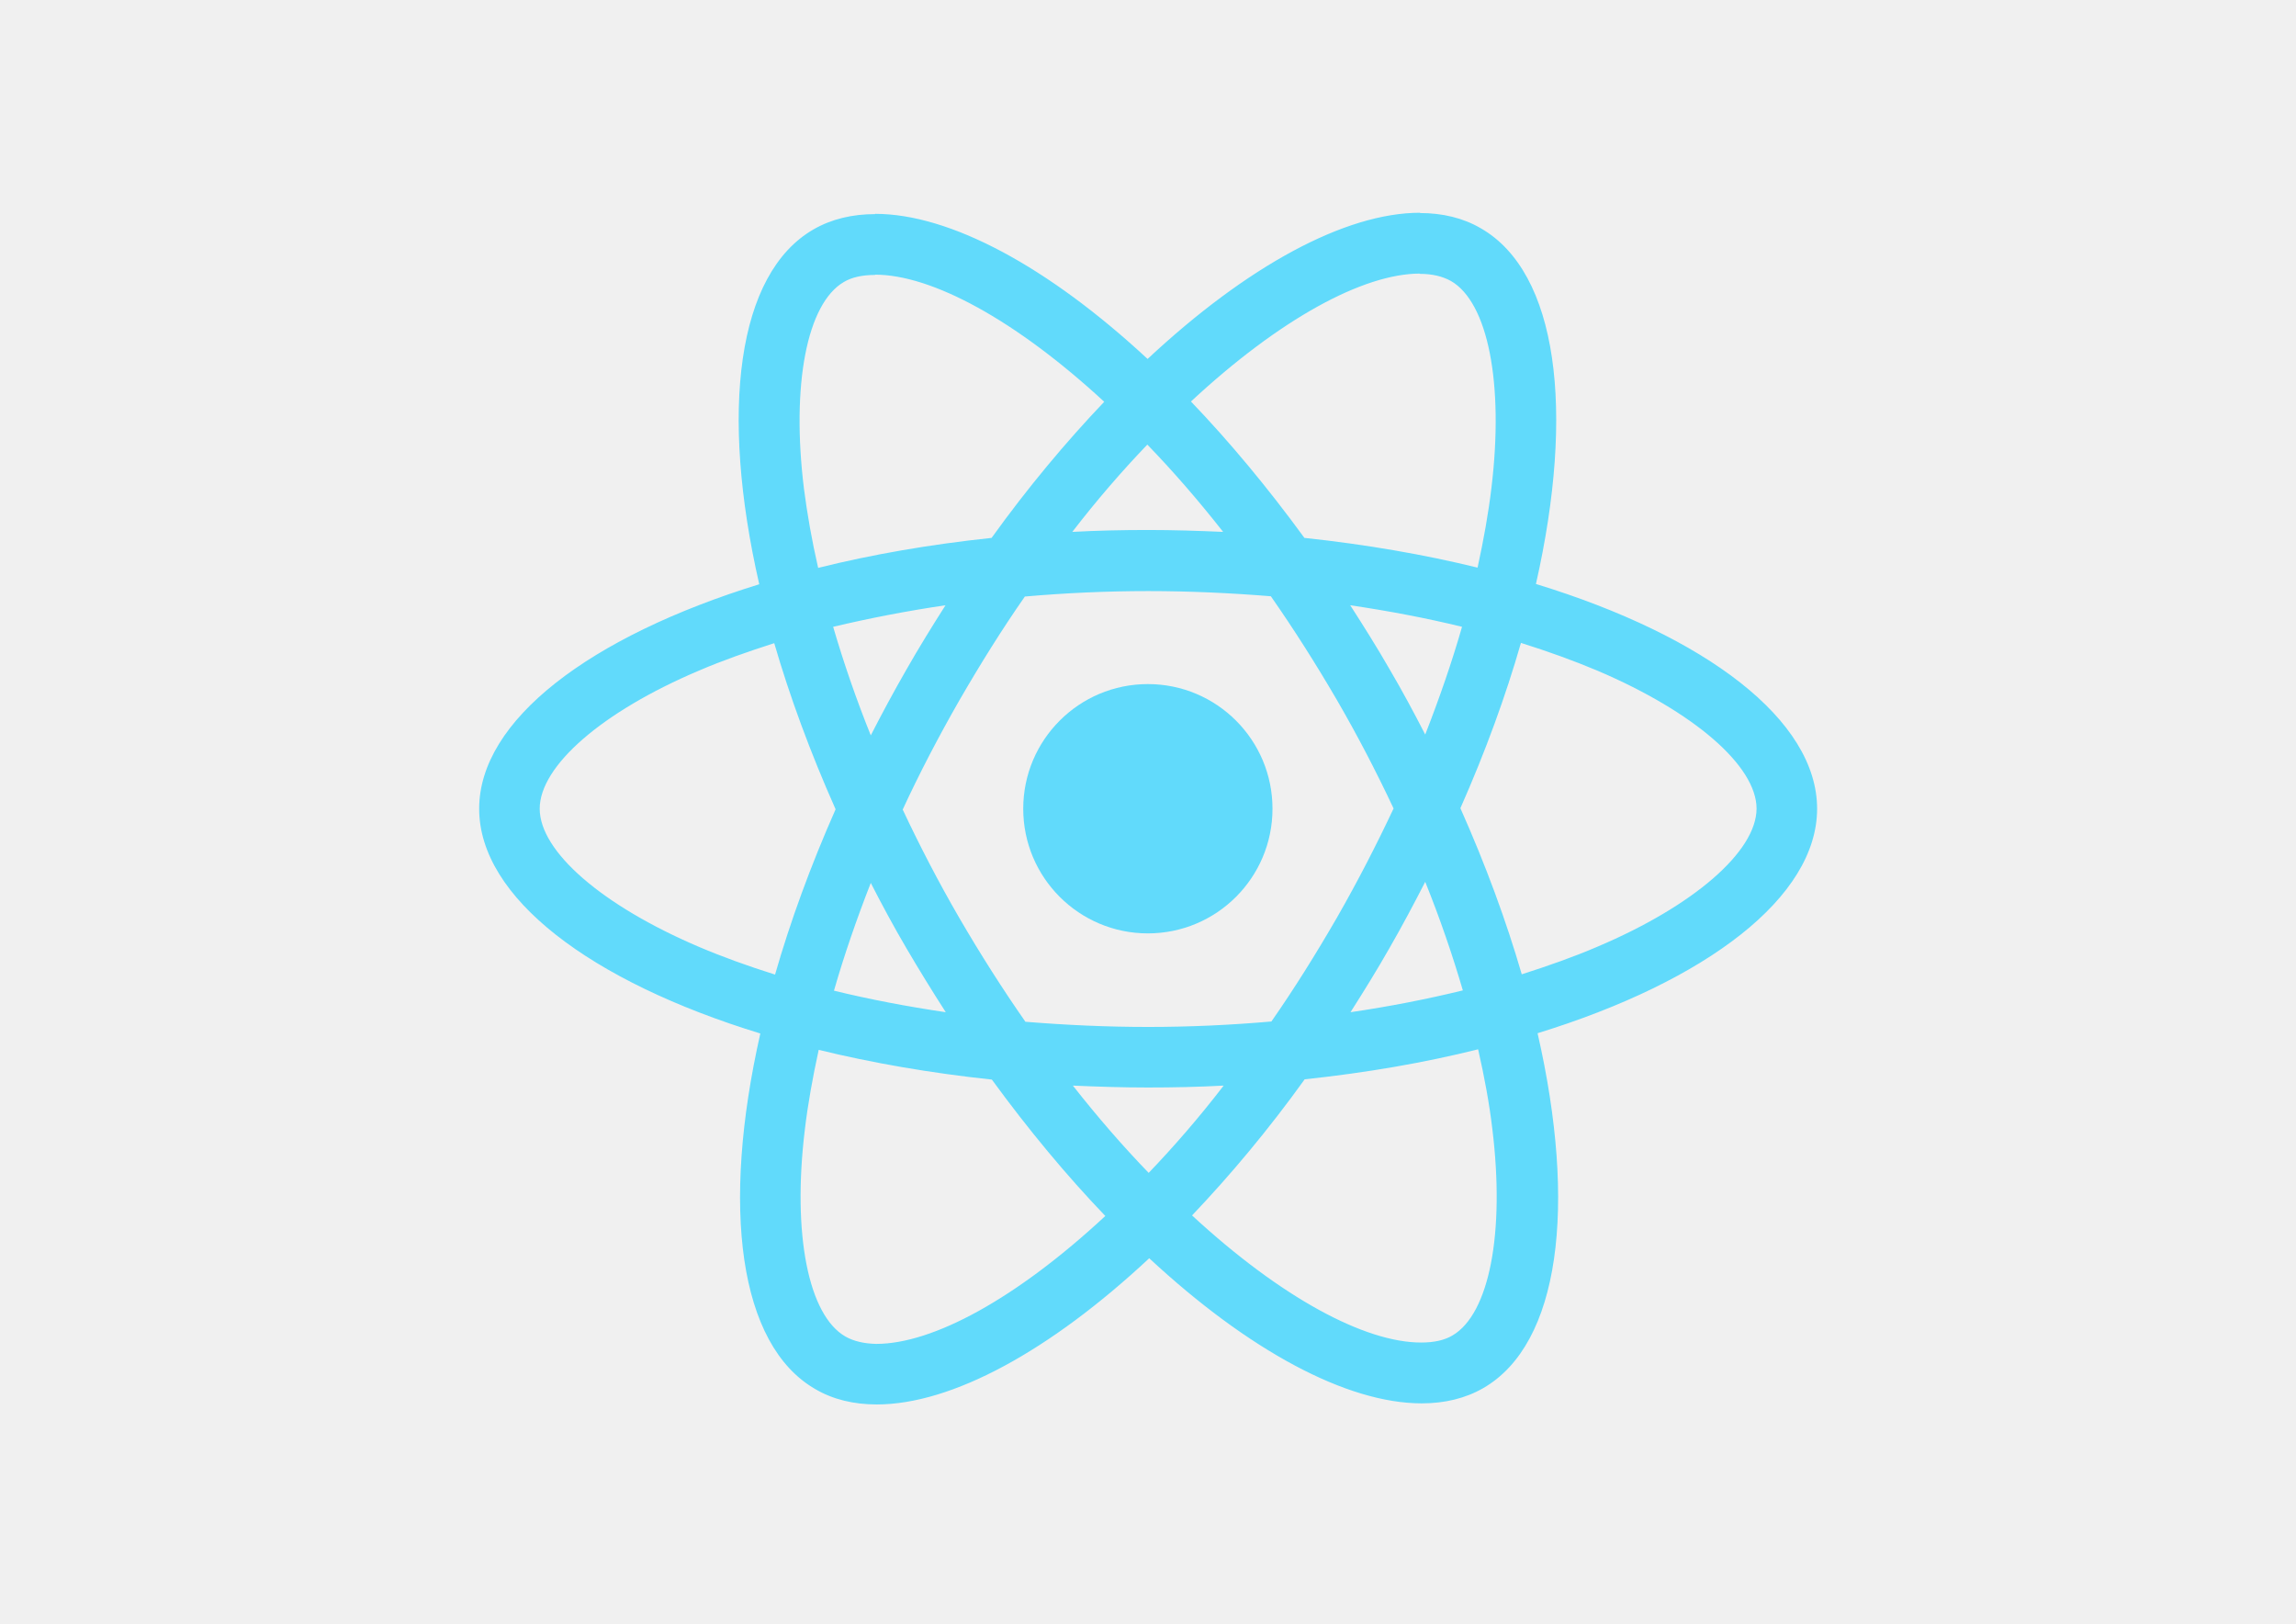
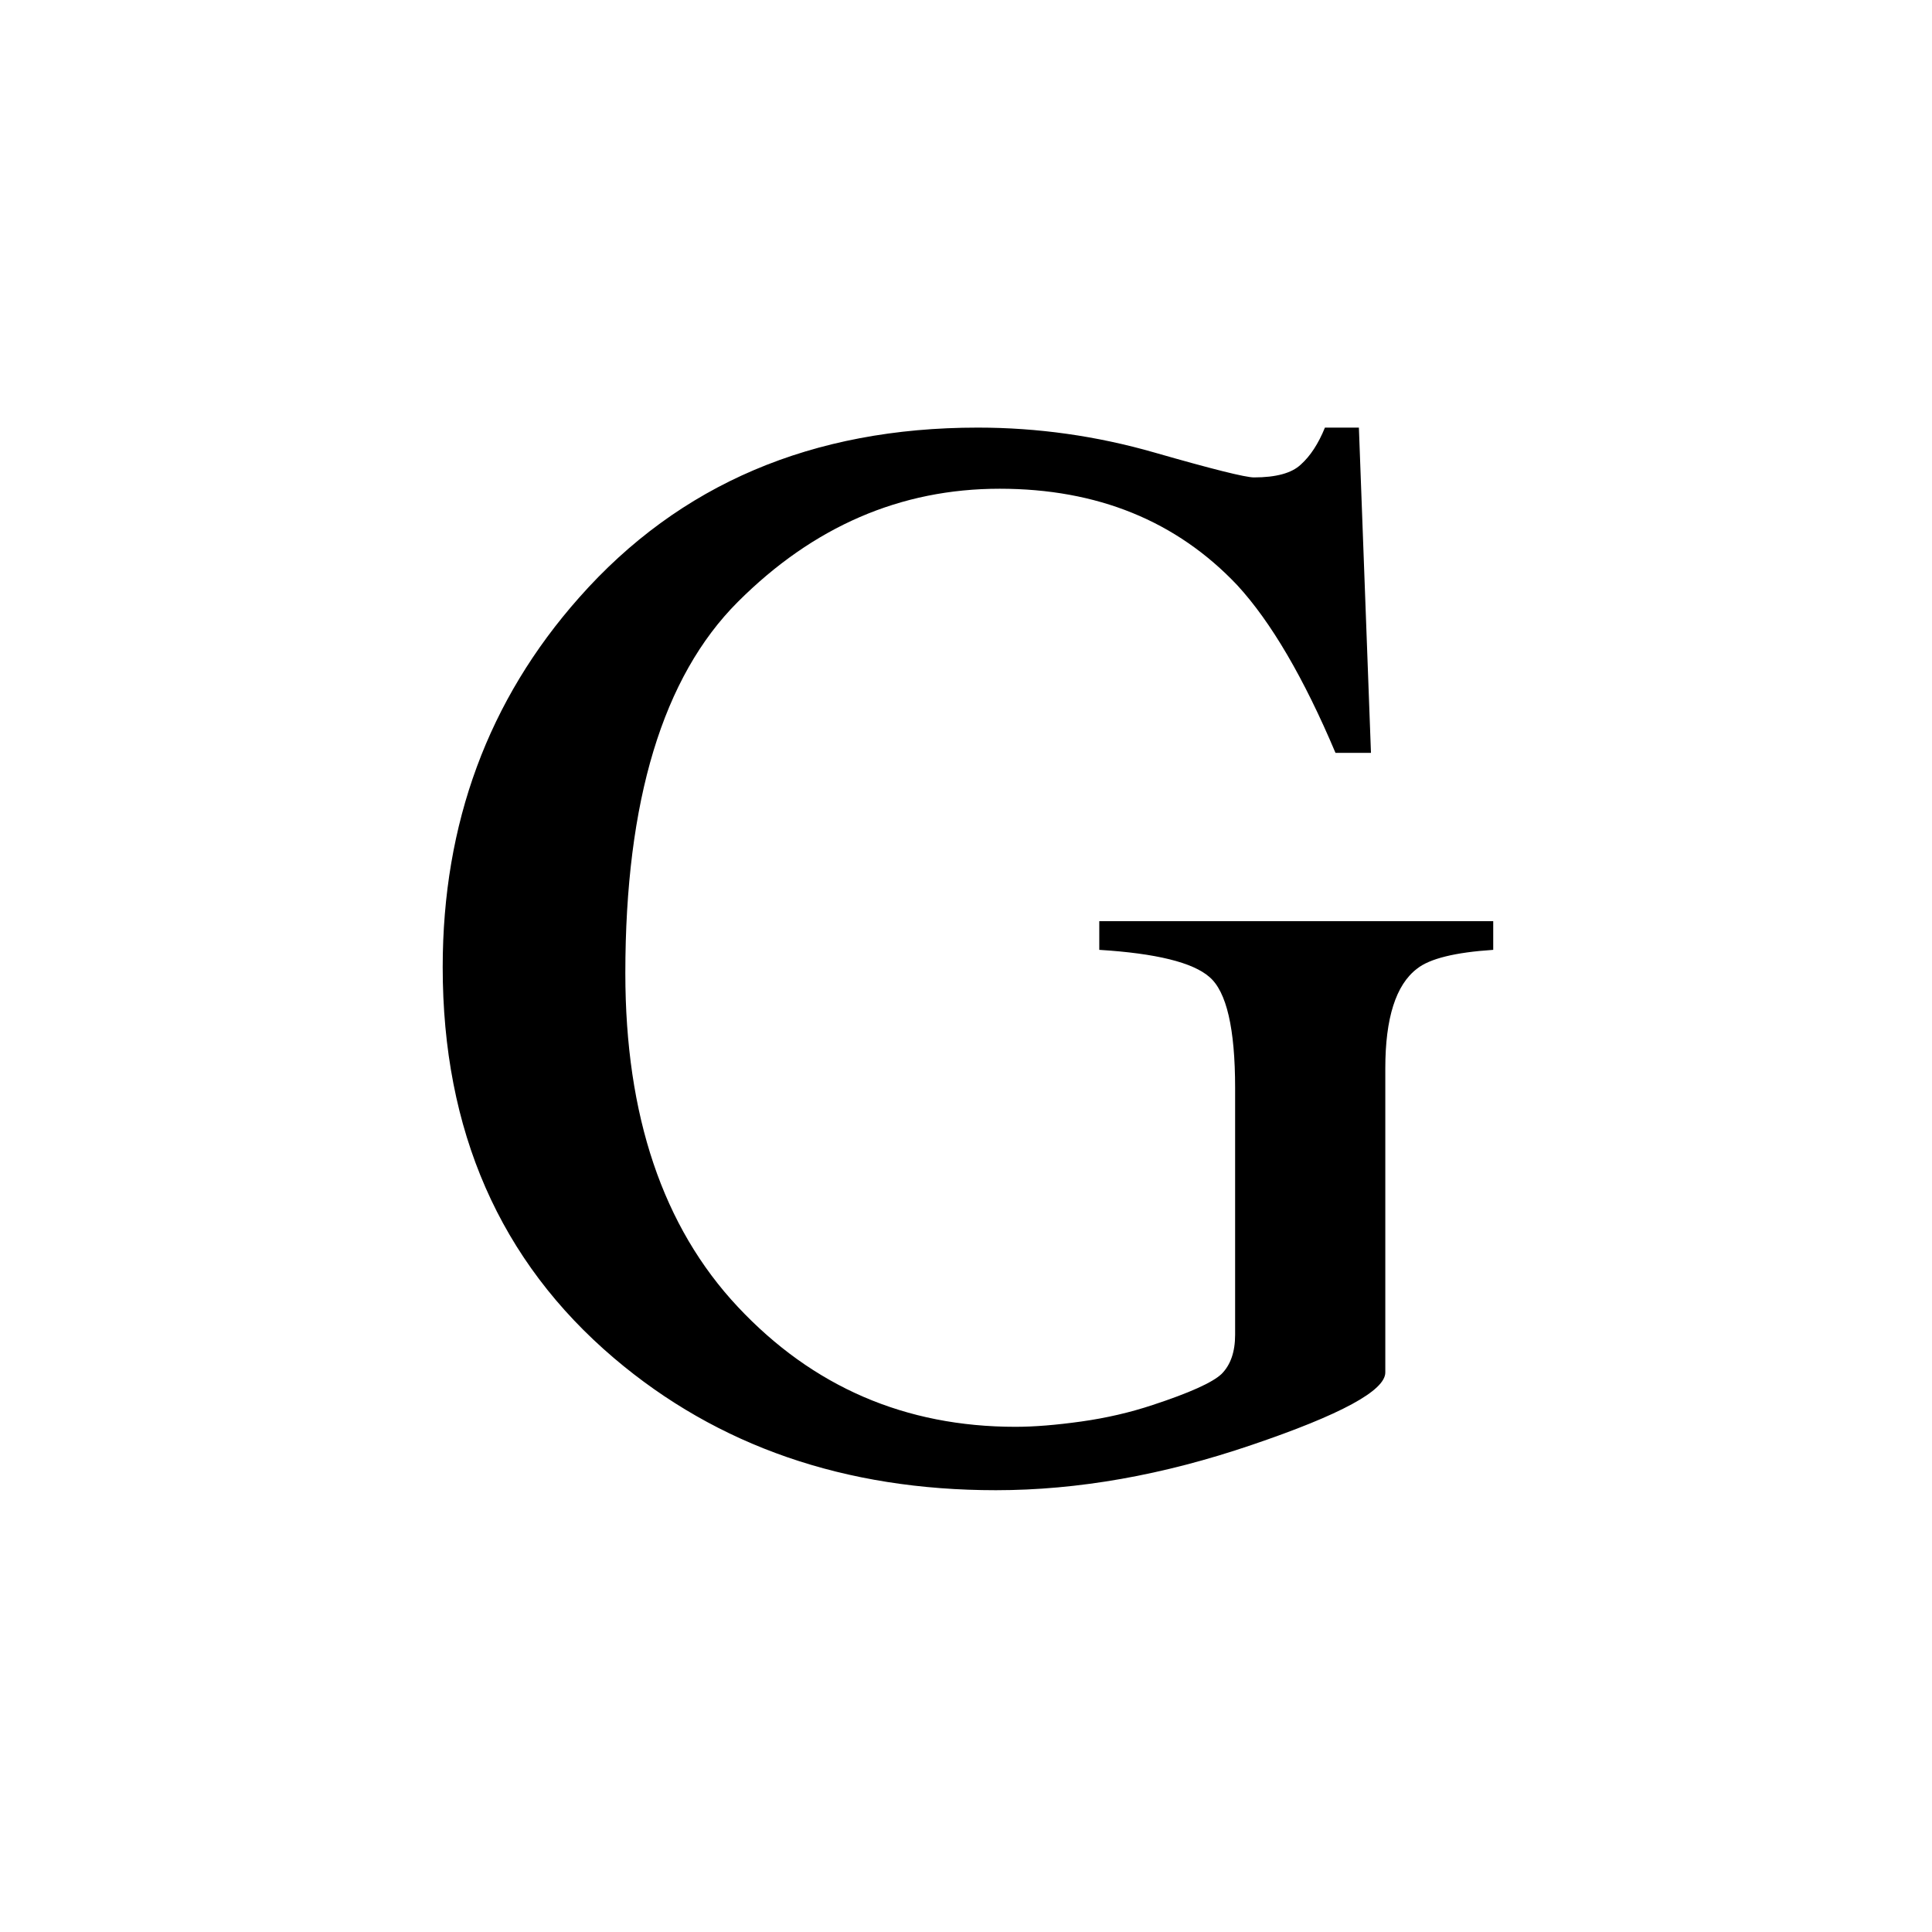
- <svg xmlns="http://www.w3.org/2000/svg" viewBox="0 0 841.9 595.3">
-   <g fill="#61DAFB">
-     <path d="M666.3 296.5c0-32.5-40.7-63.3-103.1-82.4 14.4-63.6 8-114.2-20.2-130.4-6.5-3.8-14.1-5.6-22.4-5.6v22.3c4.6 0 8.3.9 11.4 2.6 13.6 7.8 19.5 37.5 14.9 75.7-1.1 9.4-2.9 19.3-5.1 29.4-19.6-4.8-41-8.5-63.5-10.9-13.5-18.5-27.5-35.3-41.6-50 32.6-30.3 63.2-46.9 84-46.9V78c-27.5 0-63.5 19.6-99.9 53.6-36.4-33.8-72.4-53.2-99.9-53.2v22.3c20.7 0 51.4 16.5 84 46.6-14 14.7-28 31.4-41.3 49.9-22.6 2.4-44 6.1-63.6 11-2.3-10-4-19.7-5.2-29-4.7-38.2 1.1-67.9 14.6-75.8 3-1.8 6.9-2.6 11.5-2.6V78.5c-8.4 0-16 1.8-22.6 5.6-28.1 16.2-34.4 66.7-19.9 130.1-62.2 19.2-102.7 49.9-102.7 82.3 0 32.5 40.7 63.3 103.1 82.4-14.4 63.6-8 114.2 20.2 130.4 6.5 3.8 14.1 5.6 22.5 5.6 27.5 0 63.5-19.6 99.9-53.6 36.4 33.8 72.4 53.2 99.9 53.2 8.4 0 16-1.8 22.6-5.6 28.1-16.2 34.4-66.7 19.9-130.1 62-19.1 102.5-49.9 102.5-82.3zm-130.2-66.7c-3.7 12.9-8.3 26.2-13.5 39.5-4.1-8-8.4-16-13.1-24-4.6-8-9.5-15.8-14.4-23.4 14.2 2.1 27.9 4.7 41 7.9zm-45.8 106.5c-7.8 13.5-15.8 26.3-24.1 38.2-14.9 1.3-30 2-45.2 2-15.1 0-30.2-.7-45-1.9-8.3-11.9-16.4-24.6-24.2-38-7.6-13.1-14.5-26.4-20.8-39.8 6.2-13.4 13.2-26.8 20.7-39.9 7.8-13.5 15.8-26.3 24.1-38.2 14.9-1.3 30-2 45.2-2 15.1 0 30.2.7 45 1.9 8.3 11.9 16.4 24.6 24.2 38 7.6 13.1 14.5 26.4 20.8 39.8-6.3 13.4-13.2 26.8-20.7 39.9zm32.3-13c5.4 13.4 10 26.8 13.8 39.8-13.1 3.2-26.9 5.9-41.2 8 4.9-7.7 9.8-15.6 14.4-23.7 4.6-8 8.9-16.1 13-24.1zM421.2 430c-9.3-9.6-18.6-20.3-27.8-32 9 .4 18.2.7 27.5.7 9.4 0 18.7-.2 27.8-.7-9 11.7-18.3 22.4-27.5 32zm-74.4-58.9c-14.2-2.1-27.9-4.7-41-7.9 3.7-12.9 8.3-26.2 13.5-39.5 4.1 8 8.4 16 13.1 24 4.7 8 9.5 15.8 14.4 23.4zM420.7 163c9.3 9.6 18.6 20.3 27.8 32-9-.4-18.2-.7-27.5-.7-9.4 0-18.7.2-27.8.7 9-11.7 18.3-22.4 27.5-32zm-74 58.9c-4.9 7.7-9.8 15.6-14.4 23.7-4.6 8-8.9 16-13 24-5.4-13.4-10-26.8-13.8-39.8 13.1-3.1 26.9-5.8 41.2-7.9zm-90.5 125.2c-35.4-15.1-58.3-34.9-58.3-50.6 0-15.7 22.9-35.6 58.3-50.6 8.6-3.7 18-7 27.7-10.1 5.7 19.6 13.2 40 22.5 60.9-9.2 20.8-16.6 41.1-22.2 60.6-9.9-3.1-19.3-6.5-28-10.2zM310 490c-13.6-7.8-19.5-37.5-14.9-75.7 1.1-9.4 2.9-19.3 5.1-29.4 19.6 4.8 41 8.5 63.5 10.9 13.5 18.5 27.5 35.3 41.6 50-32.6 30.3-63.2 46.9-84 46.9-4.5-.1-8.3-1-11.3-2.7zm237.2-76.2c4.7 38.2-1.1 67.9-14.6 75.8-3 1.8-6.9 2.6-11.5 2.6-20.7 0-51.4-16.5-84-46.6 14-14.7 28-31.4 41.3-49.9 22.6-2.4 44-6.1 63.6-11 2.3 10.1 4.1 19.8 5.2 29.1zm38.5-66.7c-8.6 3.7-18 7-27.7 10.1-5.7-19.6-13.2-40-22.5-60.9 9.2-20.8 16.6-41.1 22.2-60.6 9.9 3.1 19.3 6.5 28.1 10.2 35.4 15.1 58.3 34.9 58.3 50.6-.1 15.7-23 35.6-58.4 50.6zM320.8 78.4z" />
-     <circle cx="420.9" cy="296.5" r="45.7" />
-     <path d="M520.5 78.1z" />
-   </g>
+ <svg xmlns="http://www.w3.org/2000/svg" width="500" height="500" viewBox="0 0 500 500" fill="none">
+   <rect width="500" height="500" fill="white" />
+   <path d="M253.047 110.664C268.542 110.664 283.776 112.812 298.75 117.109C313.724 121.406 322.318 123.555 324.531 123.555C330.26 123.555 334.297 122.448 336.641 120.234C339.115 118.021 341.198 114.831 342.891 110.664H351.68L354.805 194.844H345.625C337.422 175.443 328.958 160.99 320.234 151.484C304.479 134.818 283.971 126.484 258.711 126.484C233.06 126.484 210.469 136.25 190.938 155.781C171.536 175.182 161.836 207.214 161.836 251.875C161.836 288.724 171.536 317.5 190.938 338.203C210.339 358.906 234.297 369.258 262.812 369.258C267.63 369.258 273.294 368.802 279.805 367.891C286.315 366.979 292.5 365.547 298.359 363.594C307.865 360.469 313.789 357.799 316.133 355.586C318.477 353.242 319.648 349.857 319.648 345.43V281.562C319.648 266.198 317.435 256.628 313.008 252.852C308.711 249.076 299.206 246.732 284.492 245.82V238.398H386.445V245.82C376.549 246.471 369.974 248.099 366.719 250.703C361.25 254.87 358.516 263.464 358.516 276.484V355.195C358.516 359.883 346.992 366.133 323.945 373.945C301.029 381.758 278.958 385.664 257.734 385.664C218.672 385.664 185.729 374.271 158.906 351.484C129.349 326.354 114.57 292.63 114.57 250.312C114.57 213.073 126.354 181.172 149.922 154.609C175.833 125.312 210.208 110.664 253.047 110.664Z" fill="black" />
</svg>
